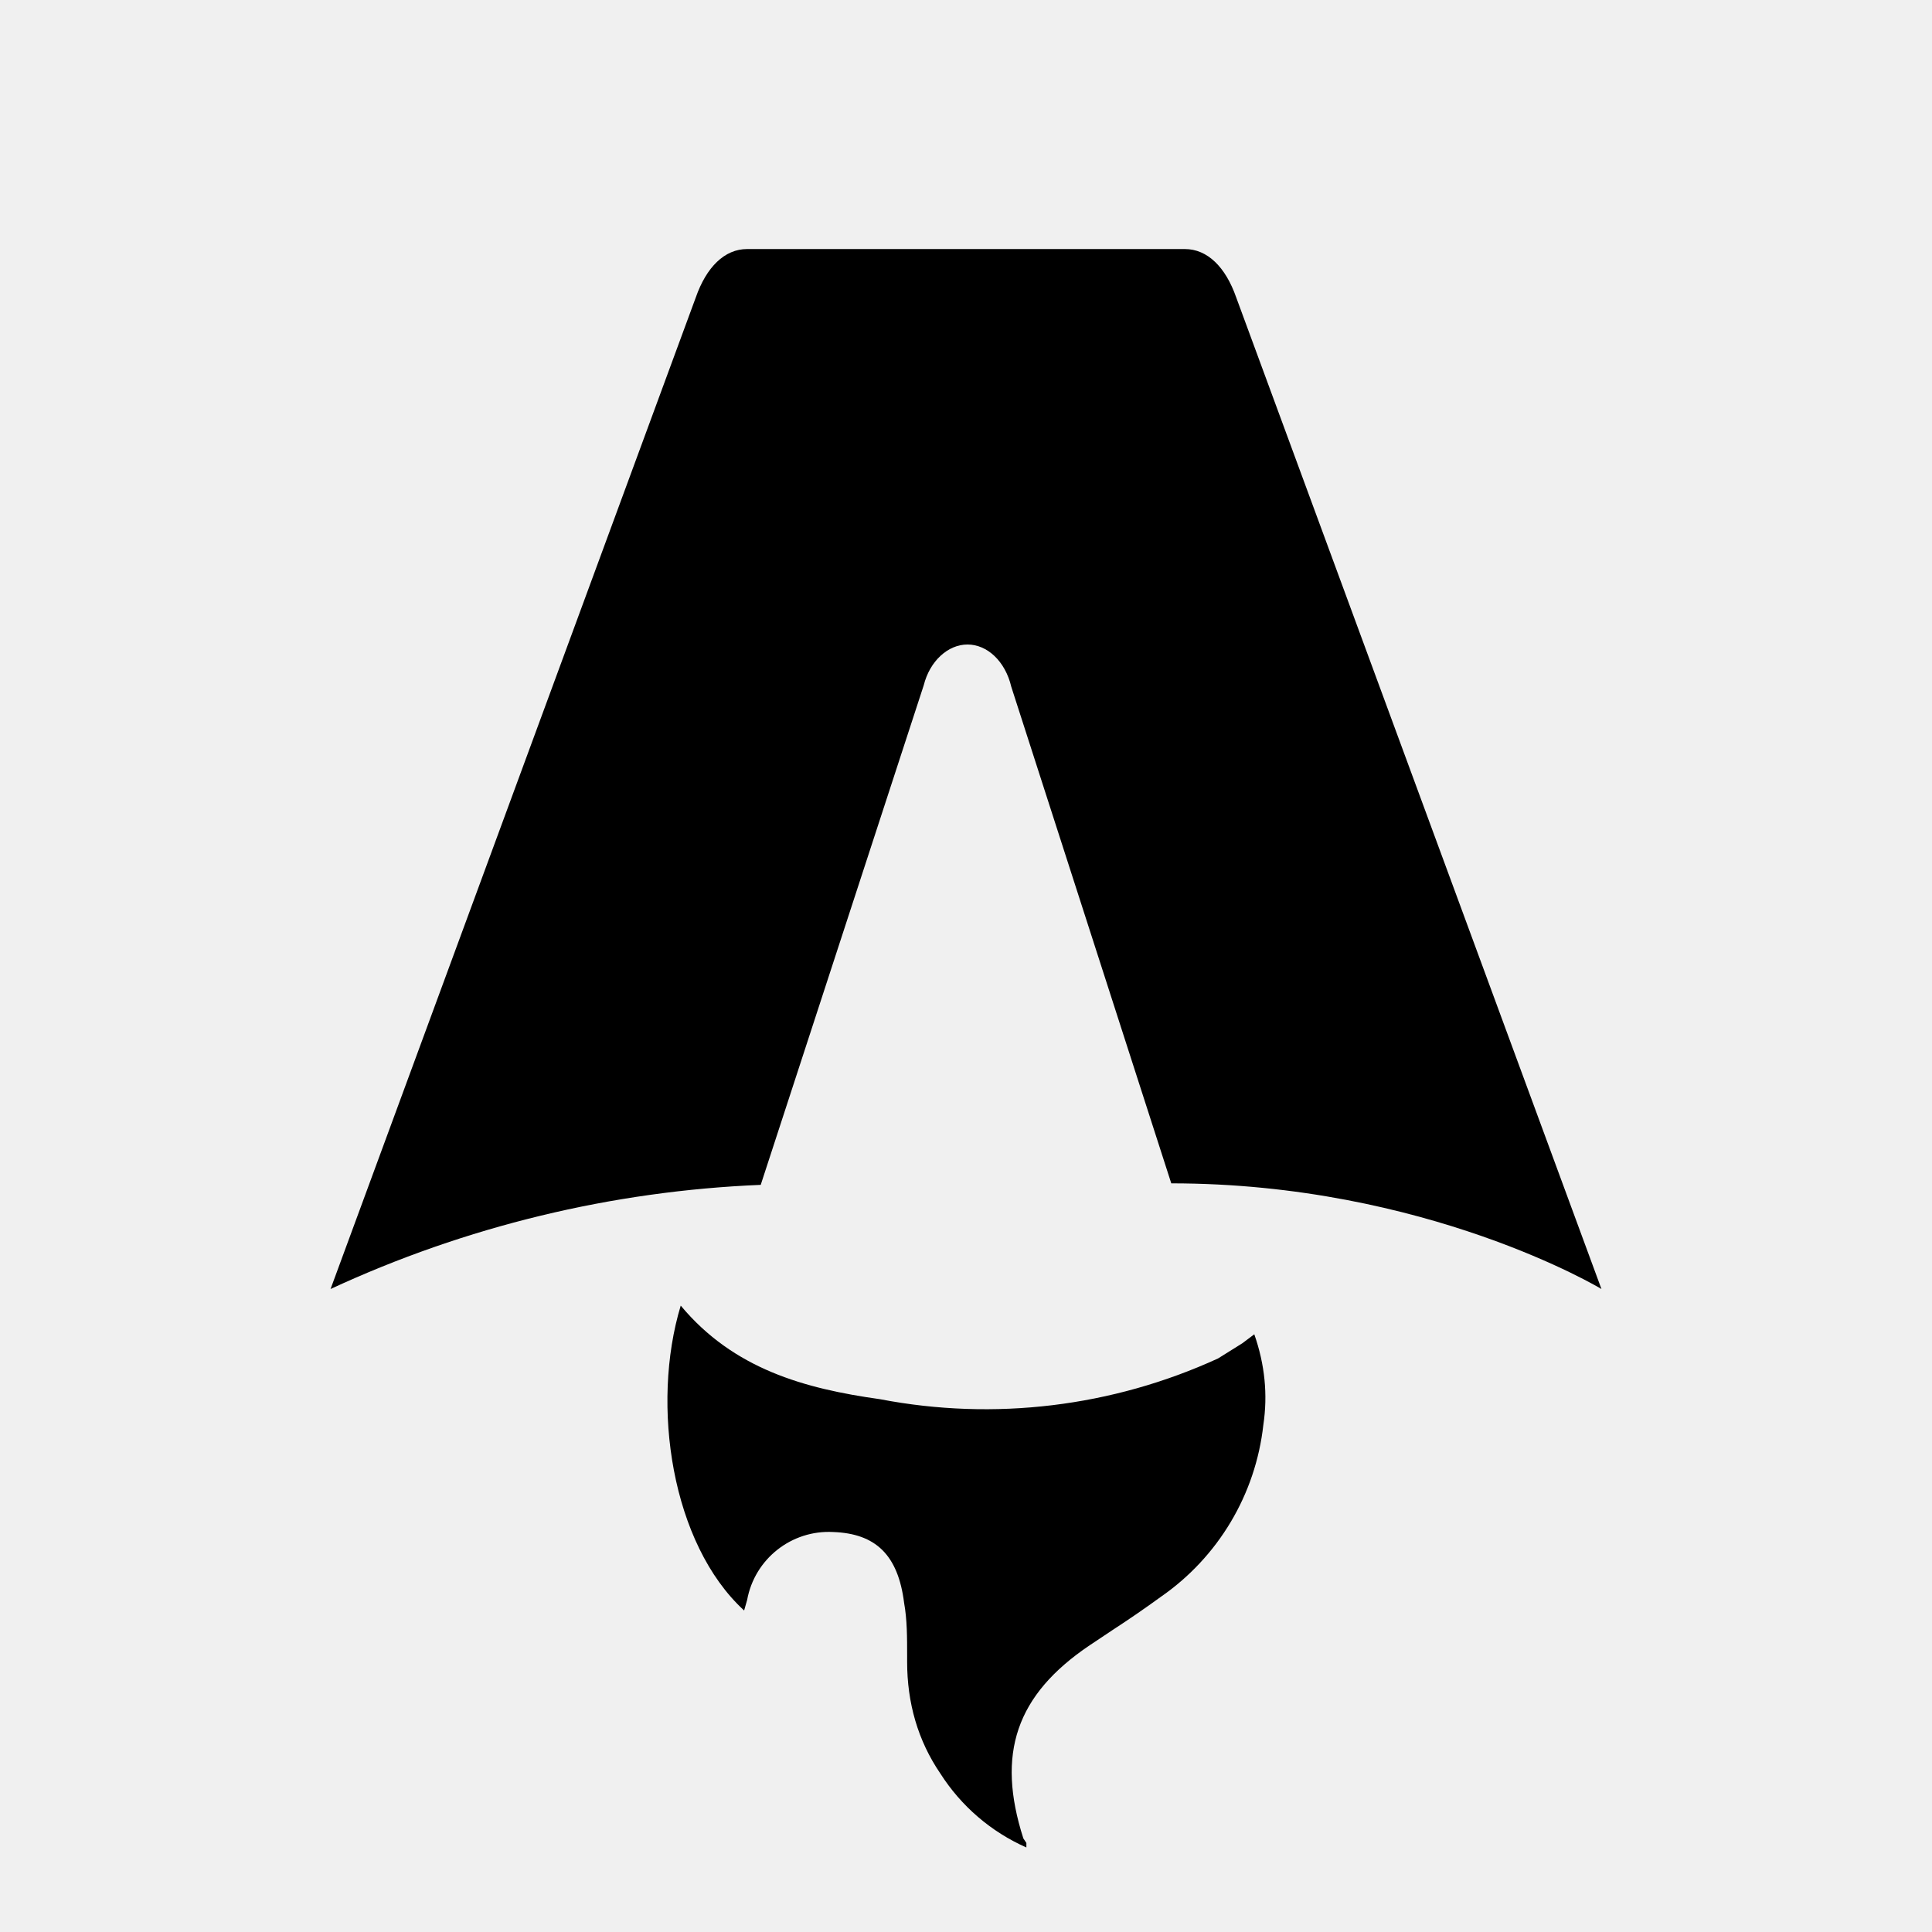
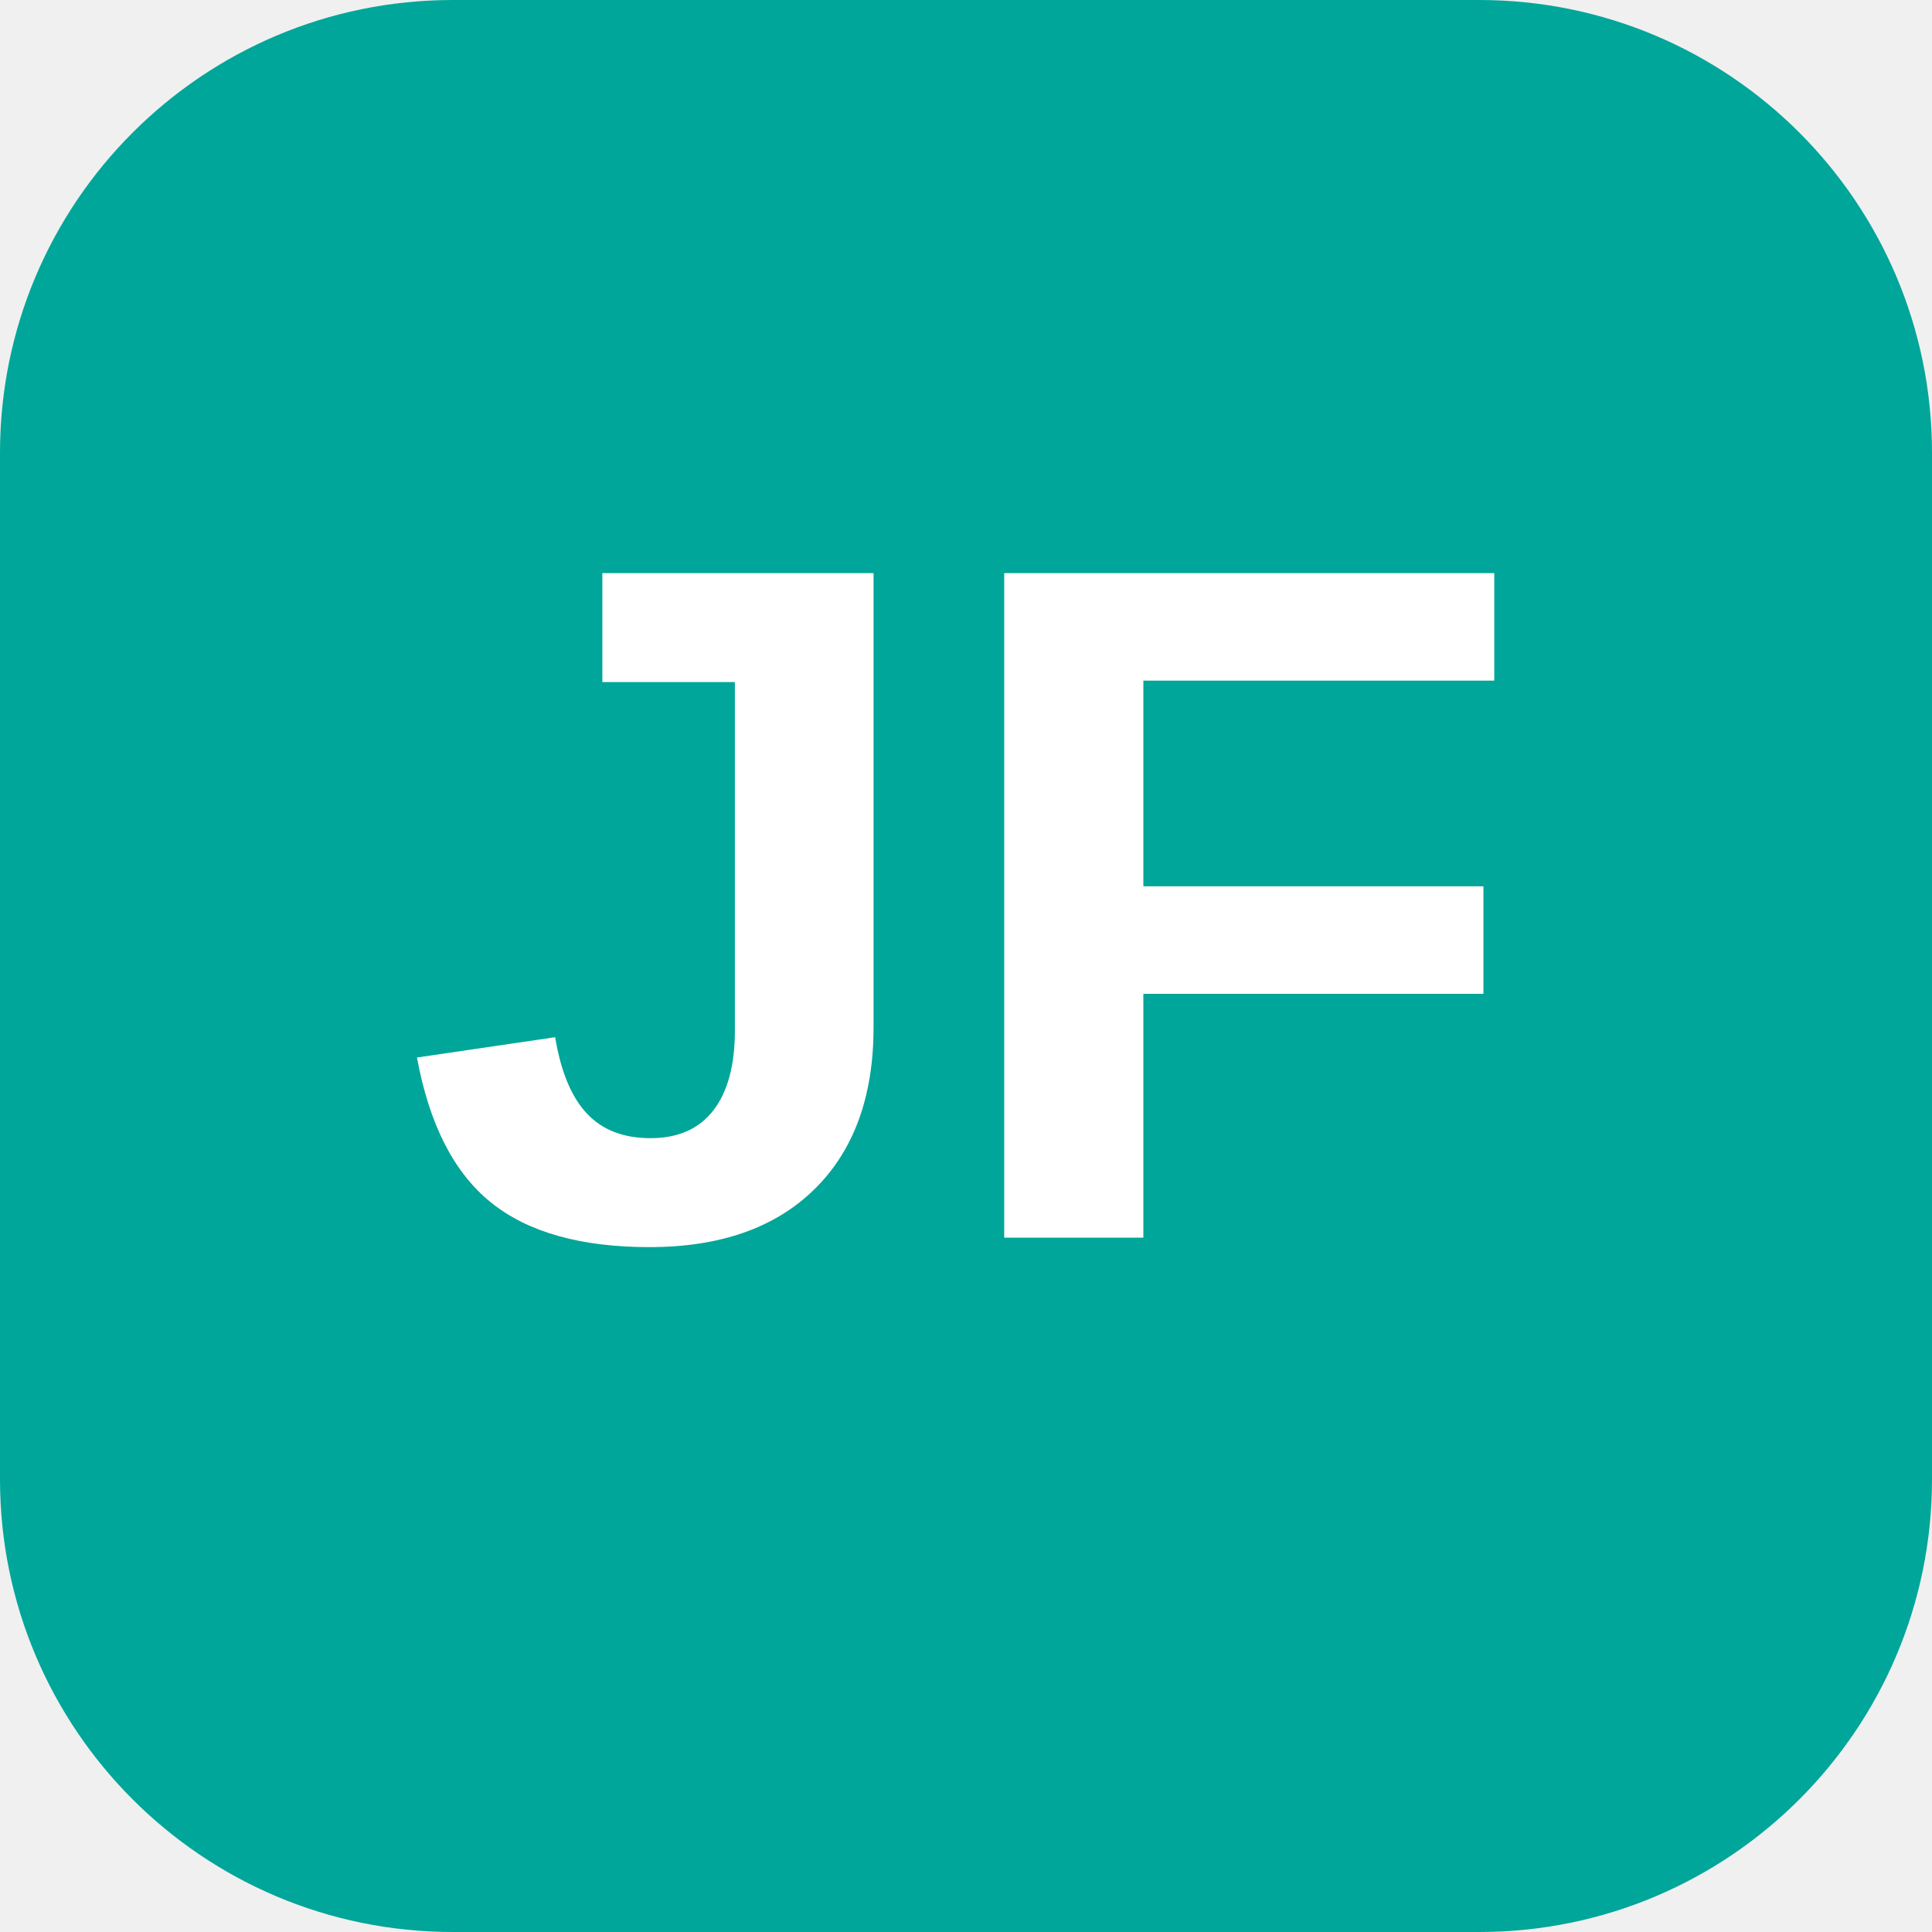
- <svg xmlns="http://www.w3.org/2000/svg" fill="none" viewBox="0 0 128 128">
-   <path d="M50.4 78.5a75.1 75.1 0 0 0-28.5 6.9l24.2-65.7c.7-2 1.9-3.2 3.4-3.2h29c1.5 0 2.7 1.2 3.4 3.2l24.2 65.7s-11.6-7-28.5-7L67 45.5c-.4-1.7-1.6-2.8-2.9-2.8-1.3 0-2.5 1.1-2.9 2.7L50.4 78.5Zm-1.1 28.2Zm-4.2-20.2c-2 6.6-.6 15.8 4.2 20.2a17.5 17.5 0 0 1 .2-.7 5.5 5.5 0 0 1 5.7-4.5c2.8.1 4.3 1.5 4.7 4.7.2 1.1.2 2.3.2 3.5v.4c0 2.7.7 5.2 2.2 7.4a13 13 0 0 0 5.7 4.9v-.3l-.2-.3c-1.8-5.6-.5-9.5 4.4-12.8l1.5-1a73 73 0 0 0 3.2-2.2 16 16 0 0 0 6.8-11.4c.3-2 .1-4-.6-6l-.8.6-1.6 1a37 37 0 0 1-22.4 2.7c-5-.7-9.7-2-13.2-6.2Z" />
-   <style>
-         path { fill: #000; }
-         @media (prefers-color-scheme: dark) {
-             path { fill: #FFF; }
-         }
-     </style>
+ <svg xmlns="http://www.w3.org/2000/svg" viewBox="0 0 128 128">
+   <rect width="128" height="128" rx="30" fill="#00a699" />
+   <text x="64" y="82" font-family="Arial, Helvetica, sans-serif" font-size="64" font-weight="800" fill="#ffffff" text-anchor="middle">JF</text>
</svg>
